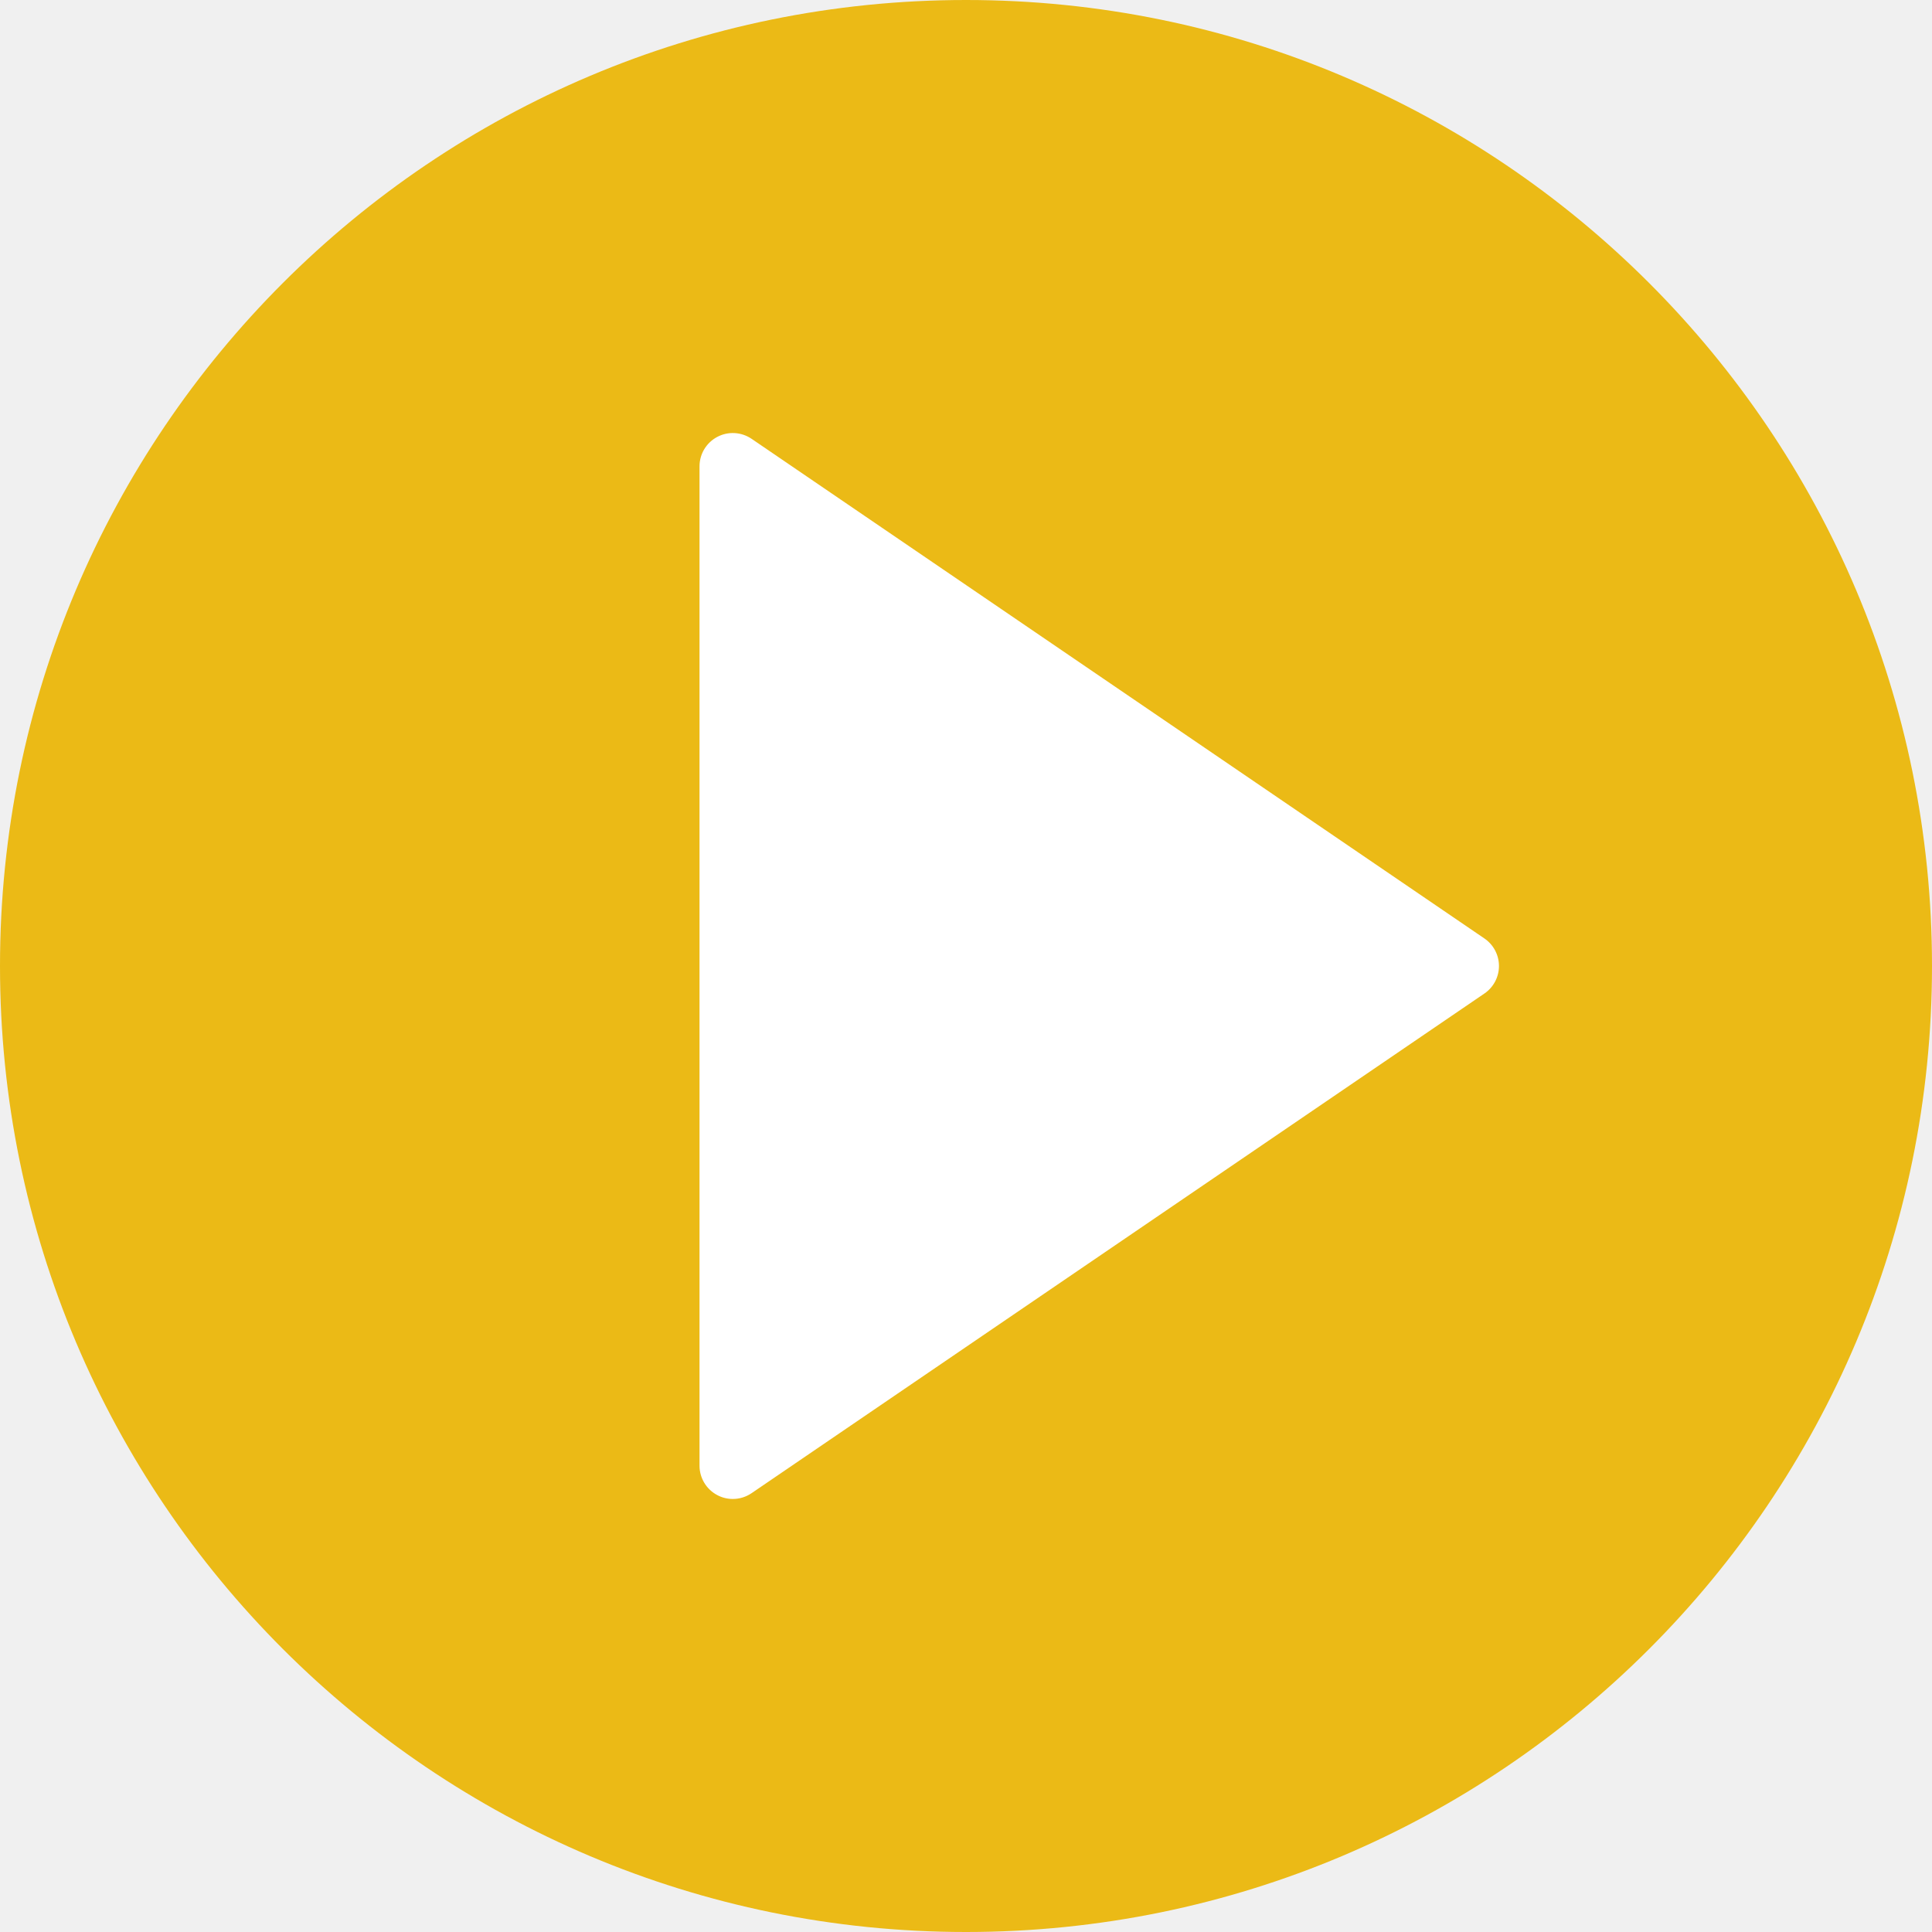
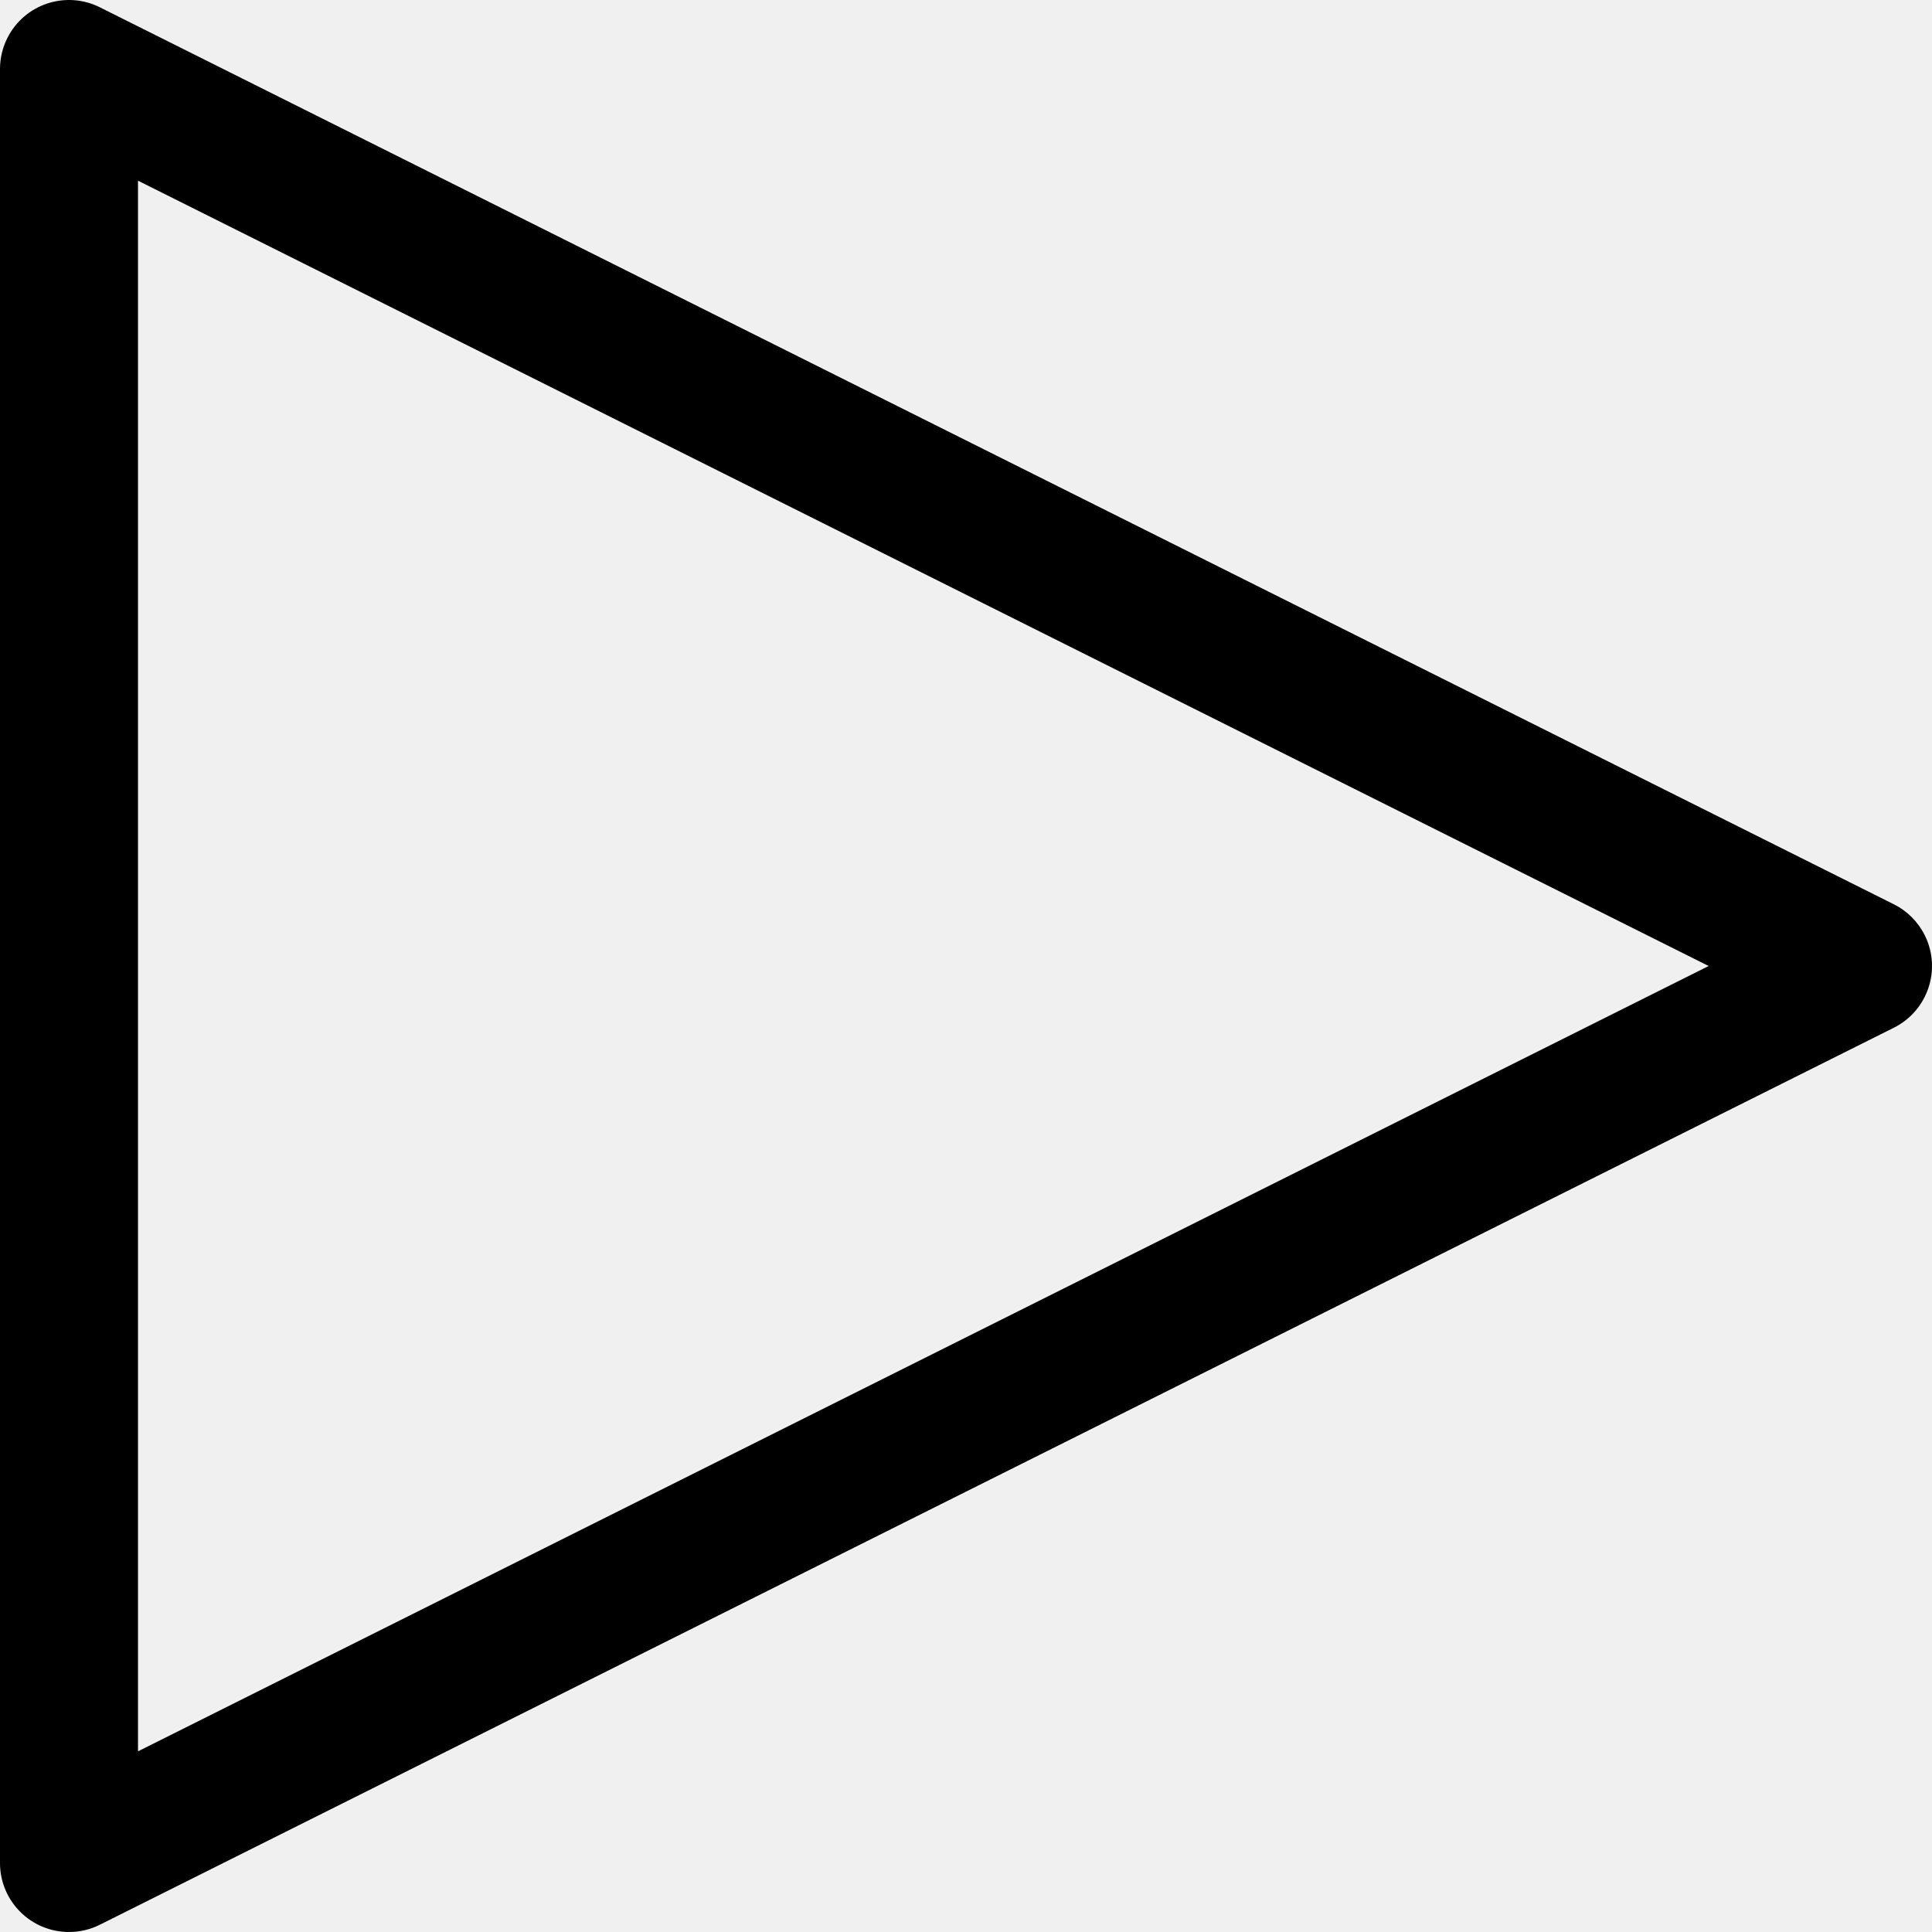
- <svg xmlns="http://www.w3.org/2000/svg" version="1.1" id="Capa_1" x="0px" y="0px" viewBox="0 0 58 58" style="enable-background:new 0 0 58 58;" xml:space="preserve">
-   <circle style="fill:#EBBA16;" cx="29" cy="29" r="29" />
+ <svg xmlns="http://www.w3.org/2000/svg" version="1.1" id="Capa_1" x="0px" y="0px" viewBox="0 0 477.886 477.886" style="enable-background:new 0 0 477.886 477.886;" xml:space="preserve">
  <g>
-     <polygon style="fill:#FFFFFF;" points="44,29 22,44 22,29.273 22,14  " />
-     <path style="fill:#FFFFFF;" d="M22,45c-0.16,0-0.321-0.038-0.467-0.116C21.205,44.711,21,44.371,21,44V14   c0-0.371,0.205-0.711,0.533-0.884c0.328-0.174,0.724-0.15,1.031,0.058l22,15C44.836,28.36,45,28.669,45,29s-0.164,0.64-0.437,0.826   l-22,15C22.394,44.941,22.197,45,22,45z M23,15.893v26.215L42.225,29L23,15.893z" />
+     <g>
+       <path d="M476.091,231.332c-1.654-3.318-4.343-6.008-7.662-7.662L24.695,1.804C16.264-2.41,6.013,1.01,1.8,9.442    c-1.185,2.371-1.801,4.986-1.8,7.637v443.733c-0.004,9.426,7.633,17.07,17.059,17.075c2.651,0.001,5.266-0.615,7.637-1.8    L468.429,254.22C476.865,250.015,480.295,239.768,476.091,231.332z M34.133,433.198V44.692l388.506,194.253L34.133,433.198z" />
+     </g>
  </g>
  <g>
</g>
  <g>
</g>
  <g>
</g>
  <g>
</g>
  <g>
</g>
  <g>
</g>
  <g>
</g>
  <g>
</g>
  <g>
</g>
  <g>
</g>
  <g>
</g>
  <g>
</g>
  <g>
</g>
  <g>
</g>
  <g>
</g>
</svg>
